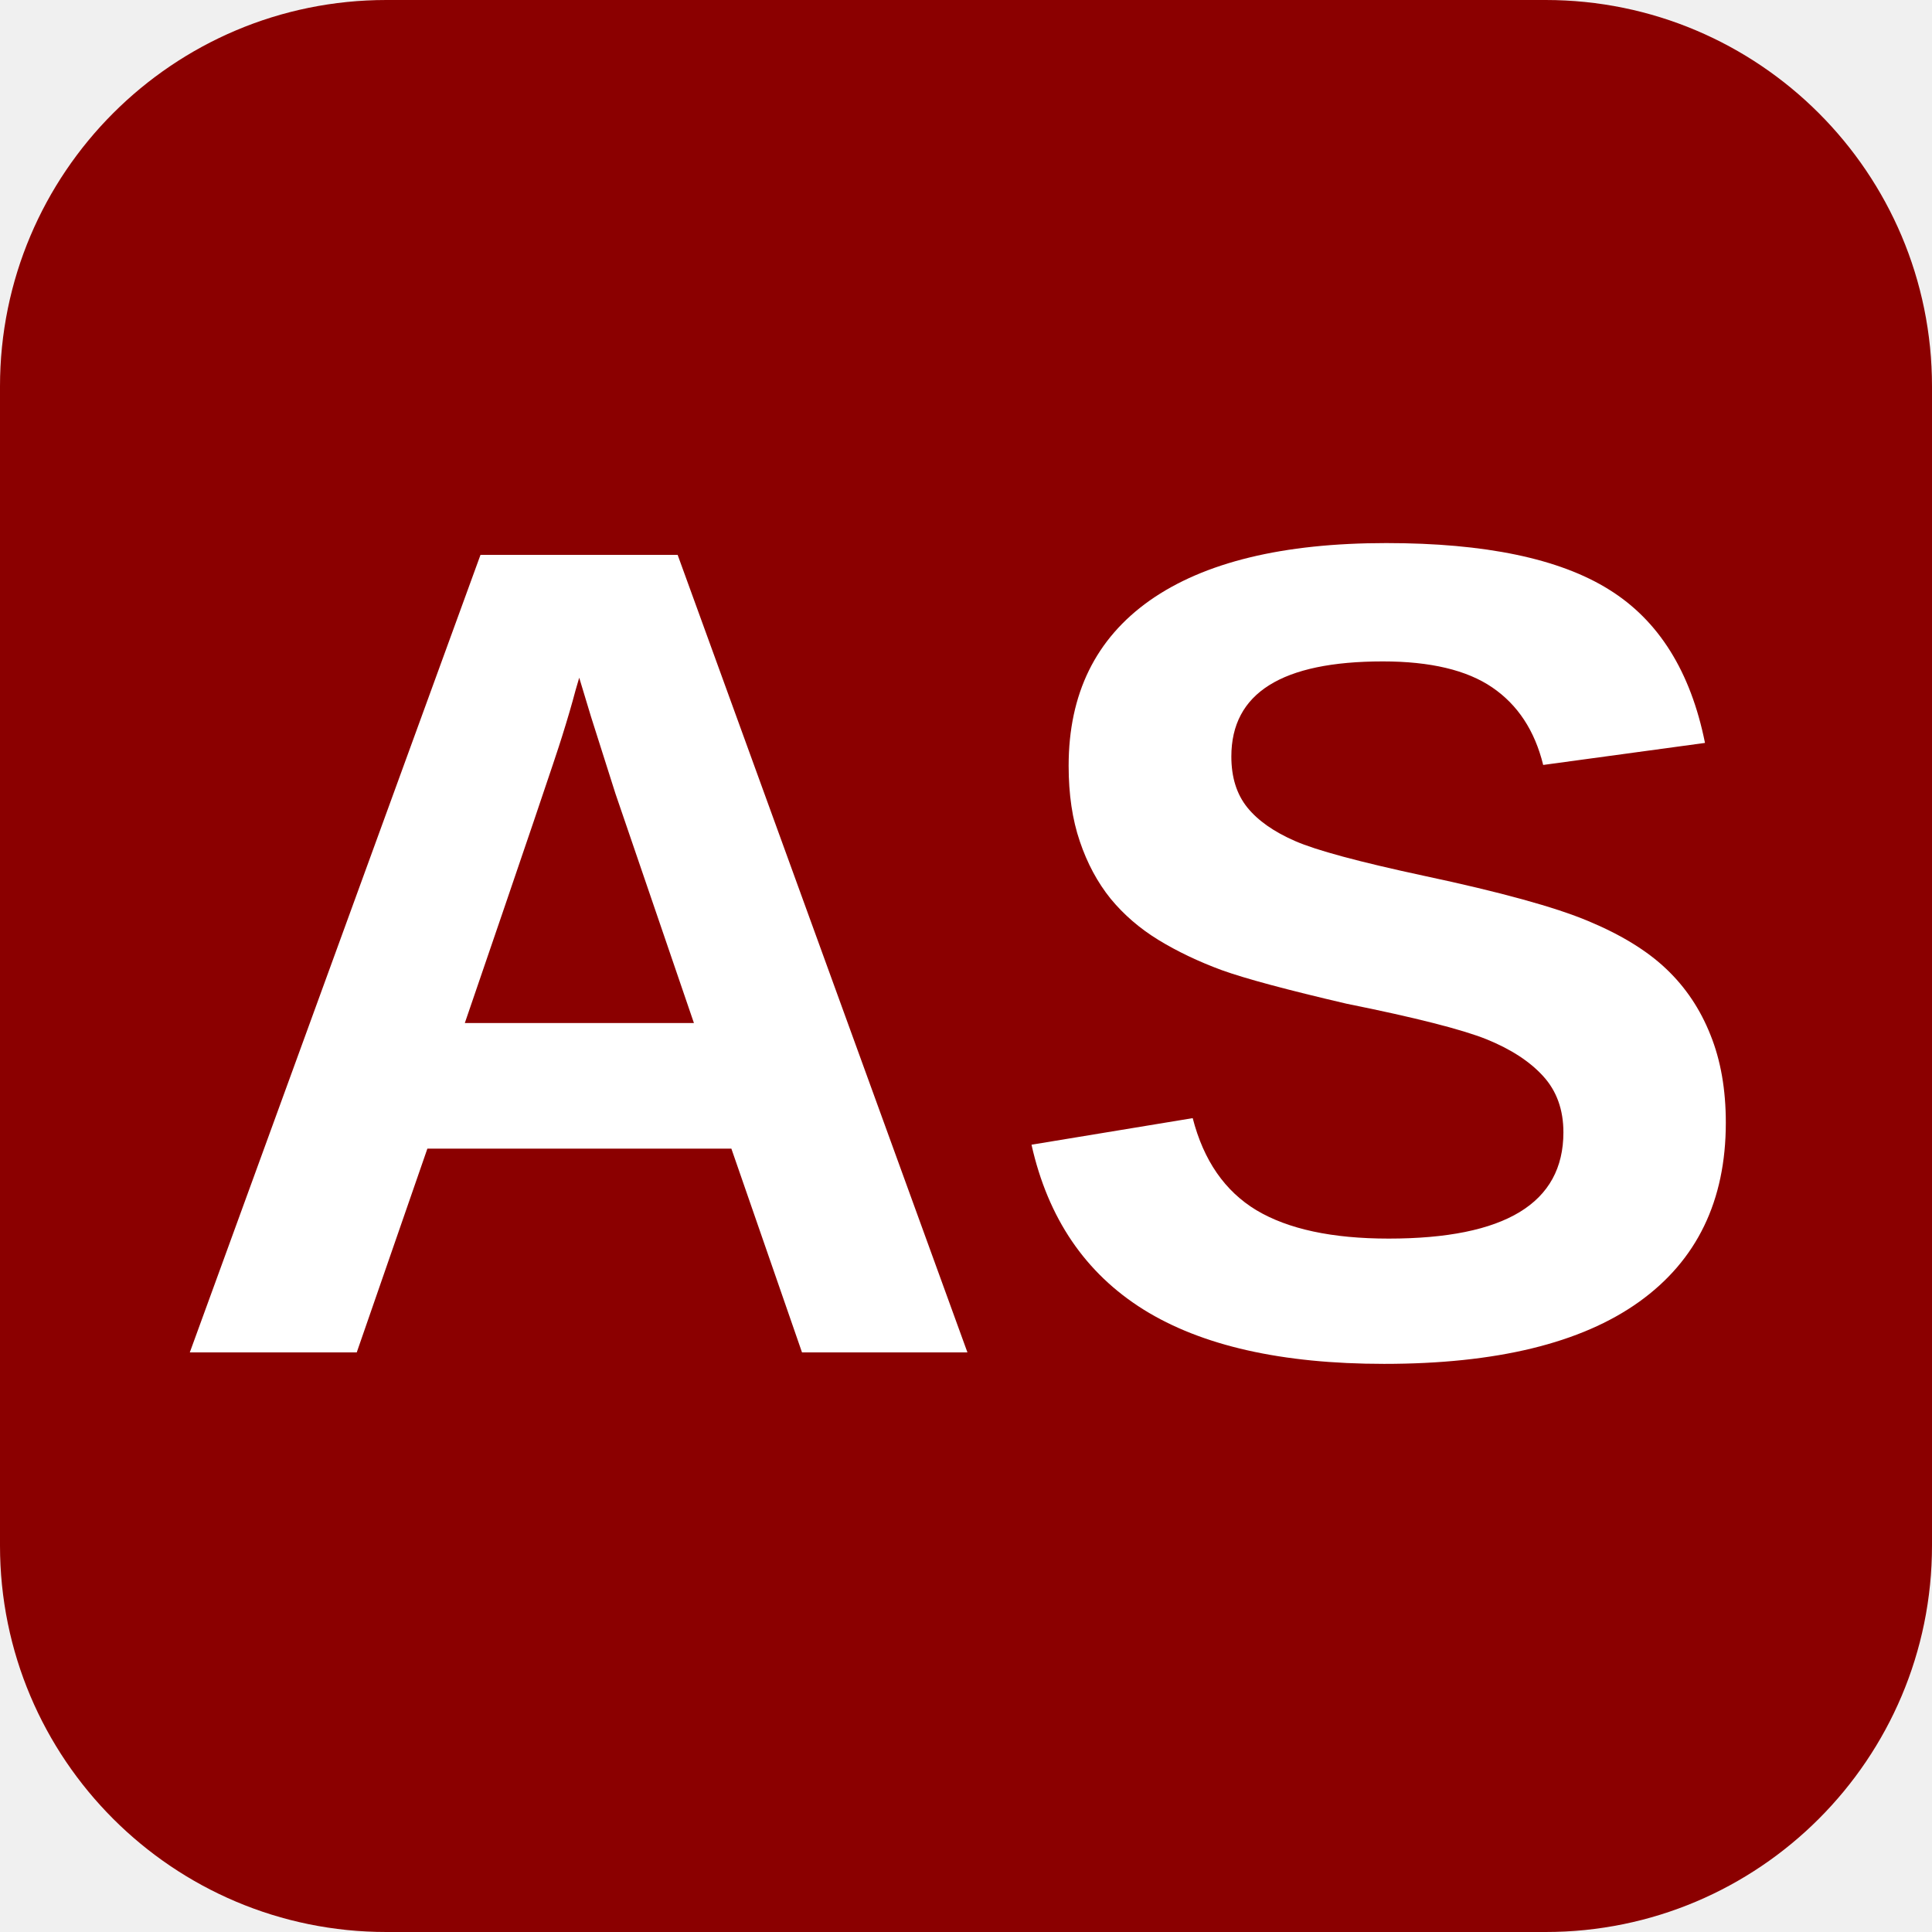
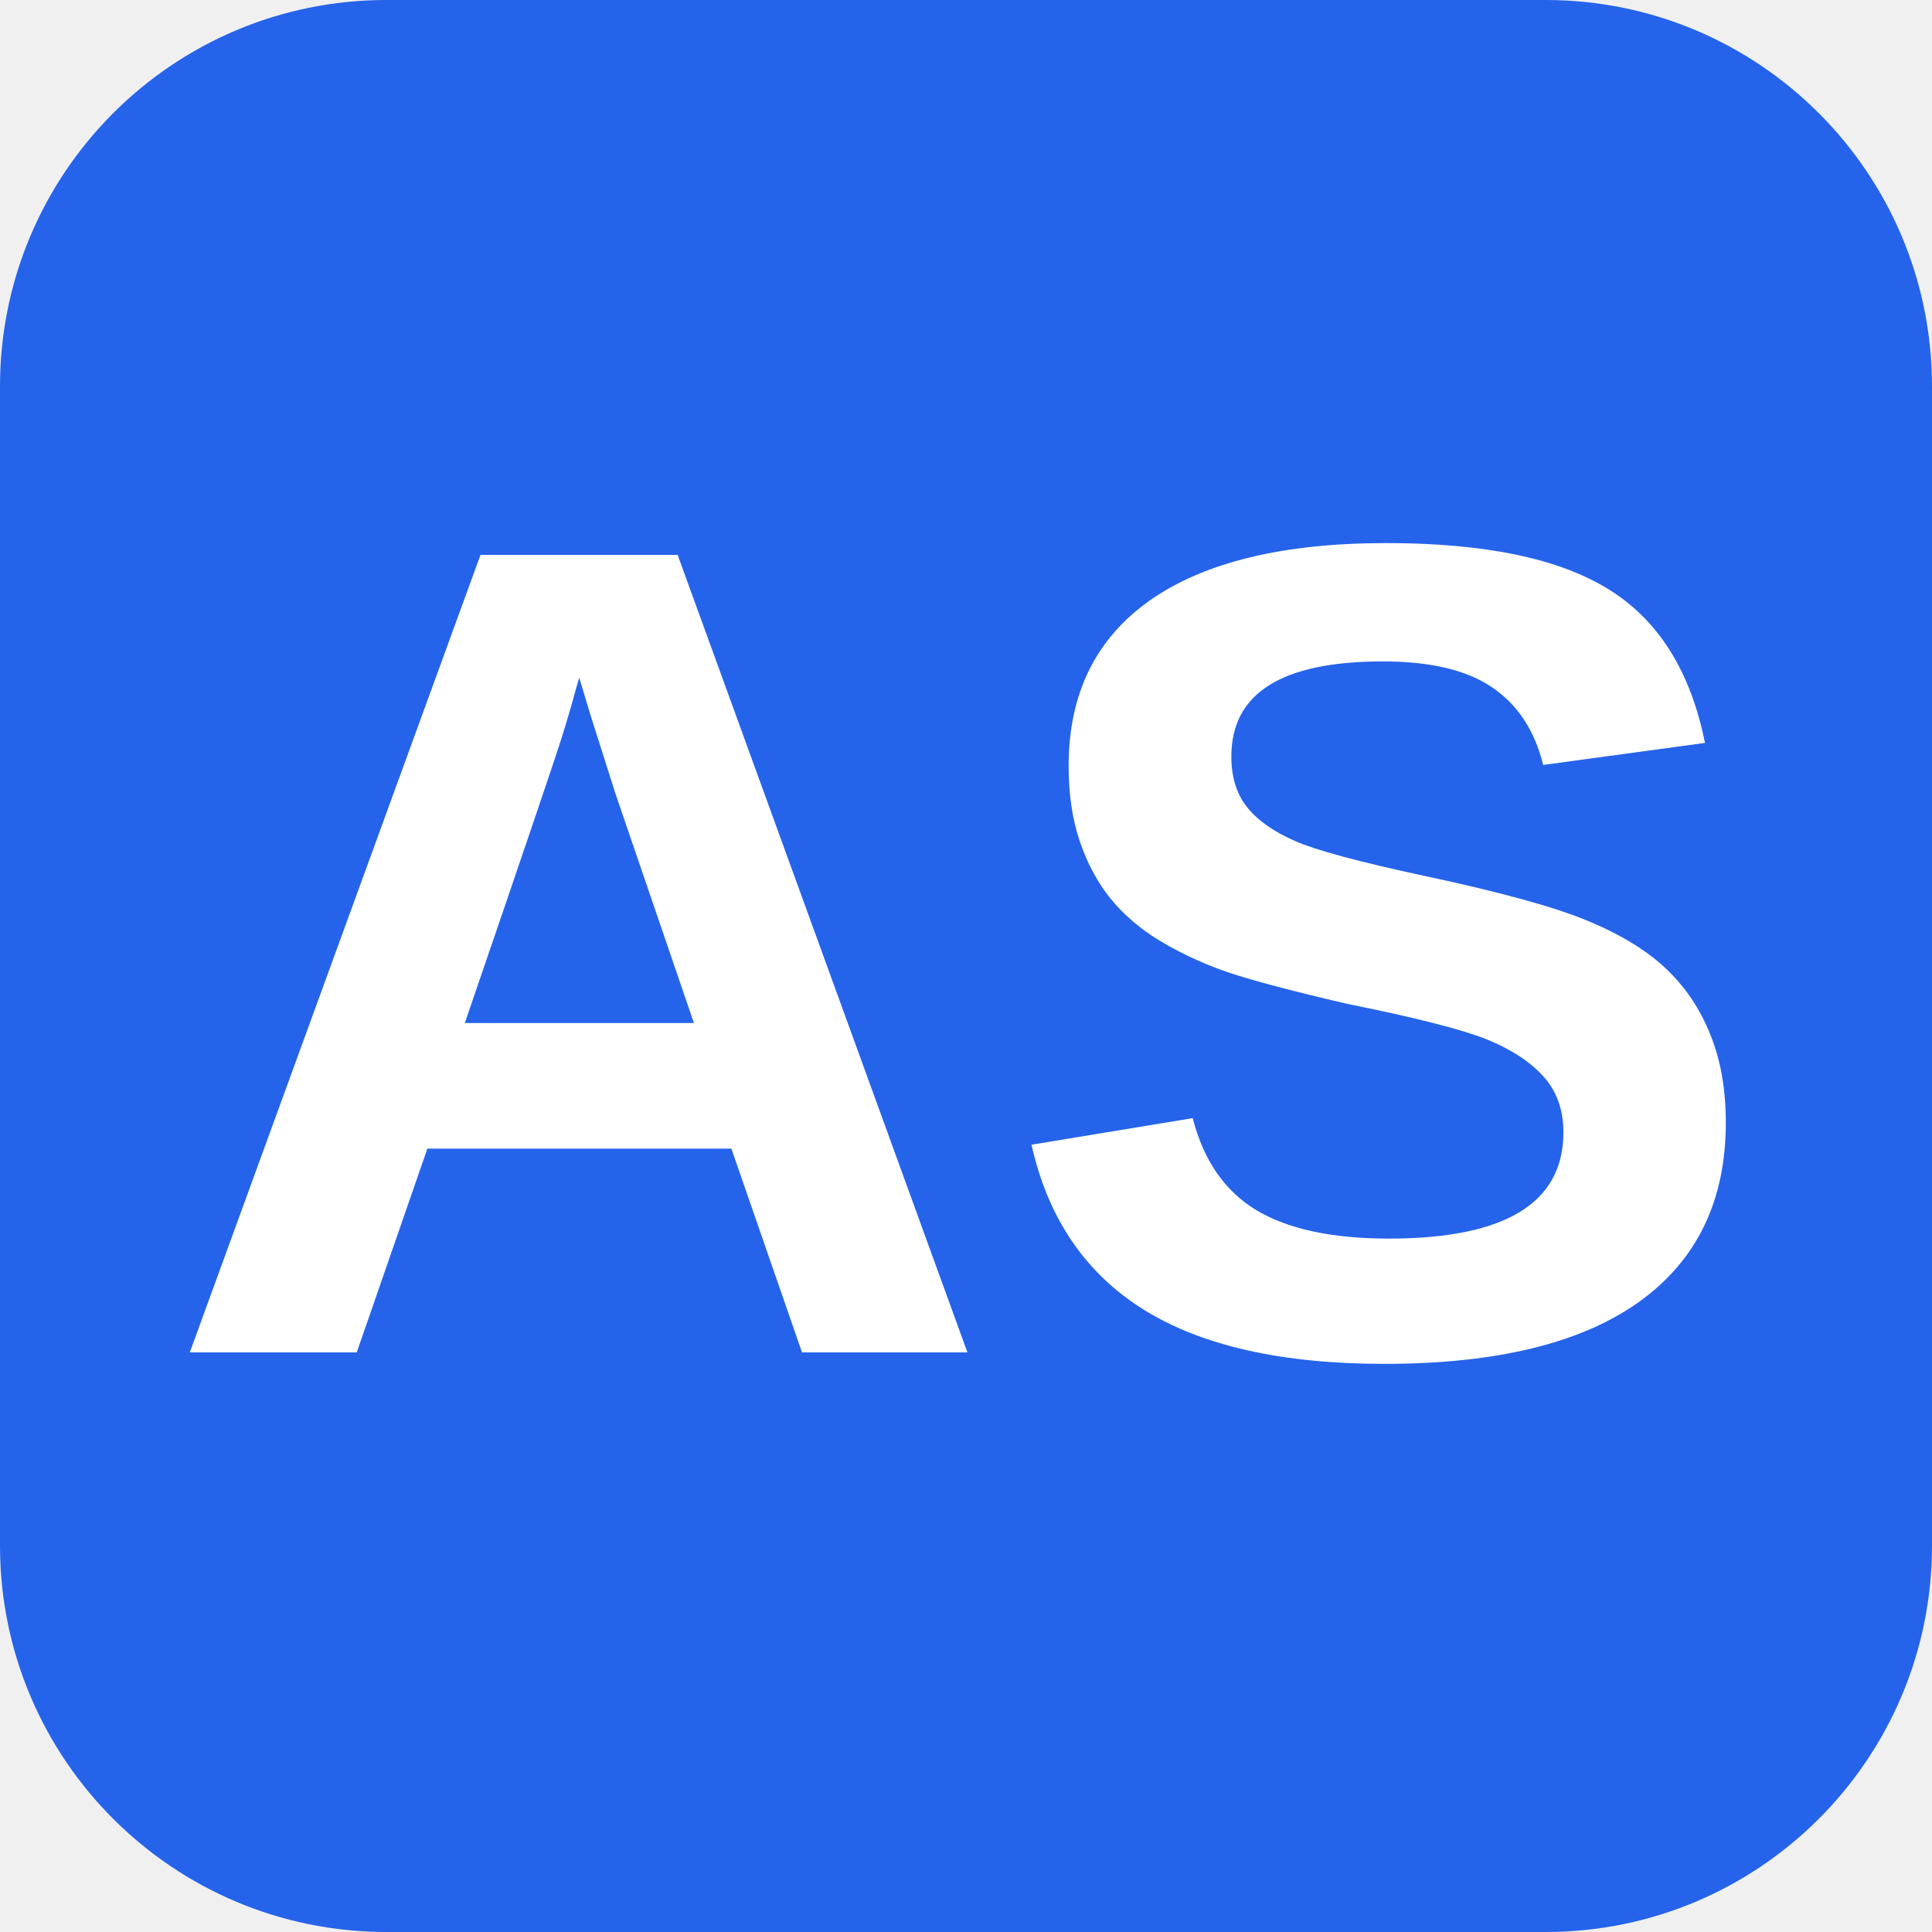
<svg xmlns="http://www.w3.org/2000/svg" viewBox="0 0 100 100">
-   <rect width="100" height="100" fill="#8B0000" rx="20" />
+   <rect width="100" height="100" fill="#2563EB" rx="20" />
  <text x="50" y="70" font-family="Arial, sans-serif" font-size="60" font-weight="bold" fill="#ffffff" text-anchor="middle">AS</text>
</svg>
